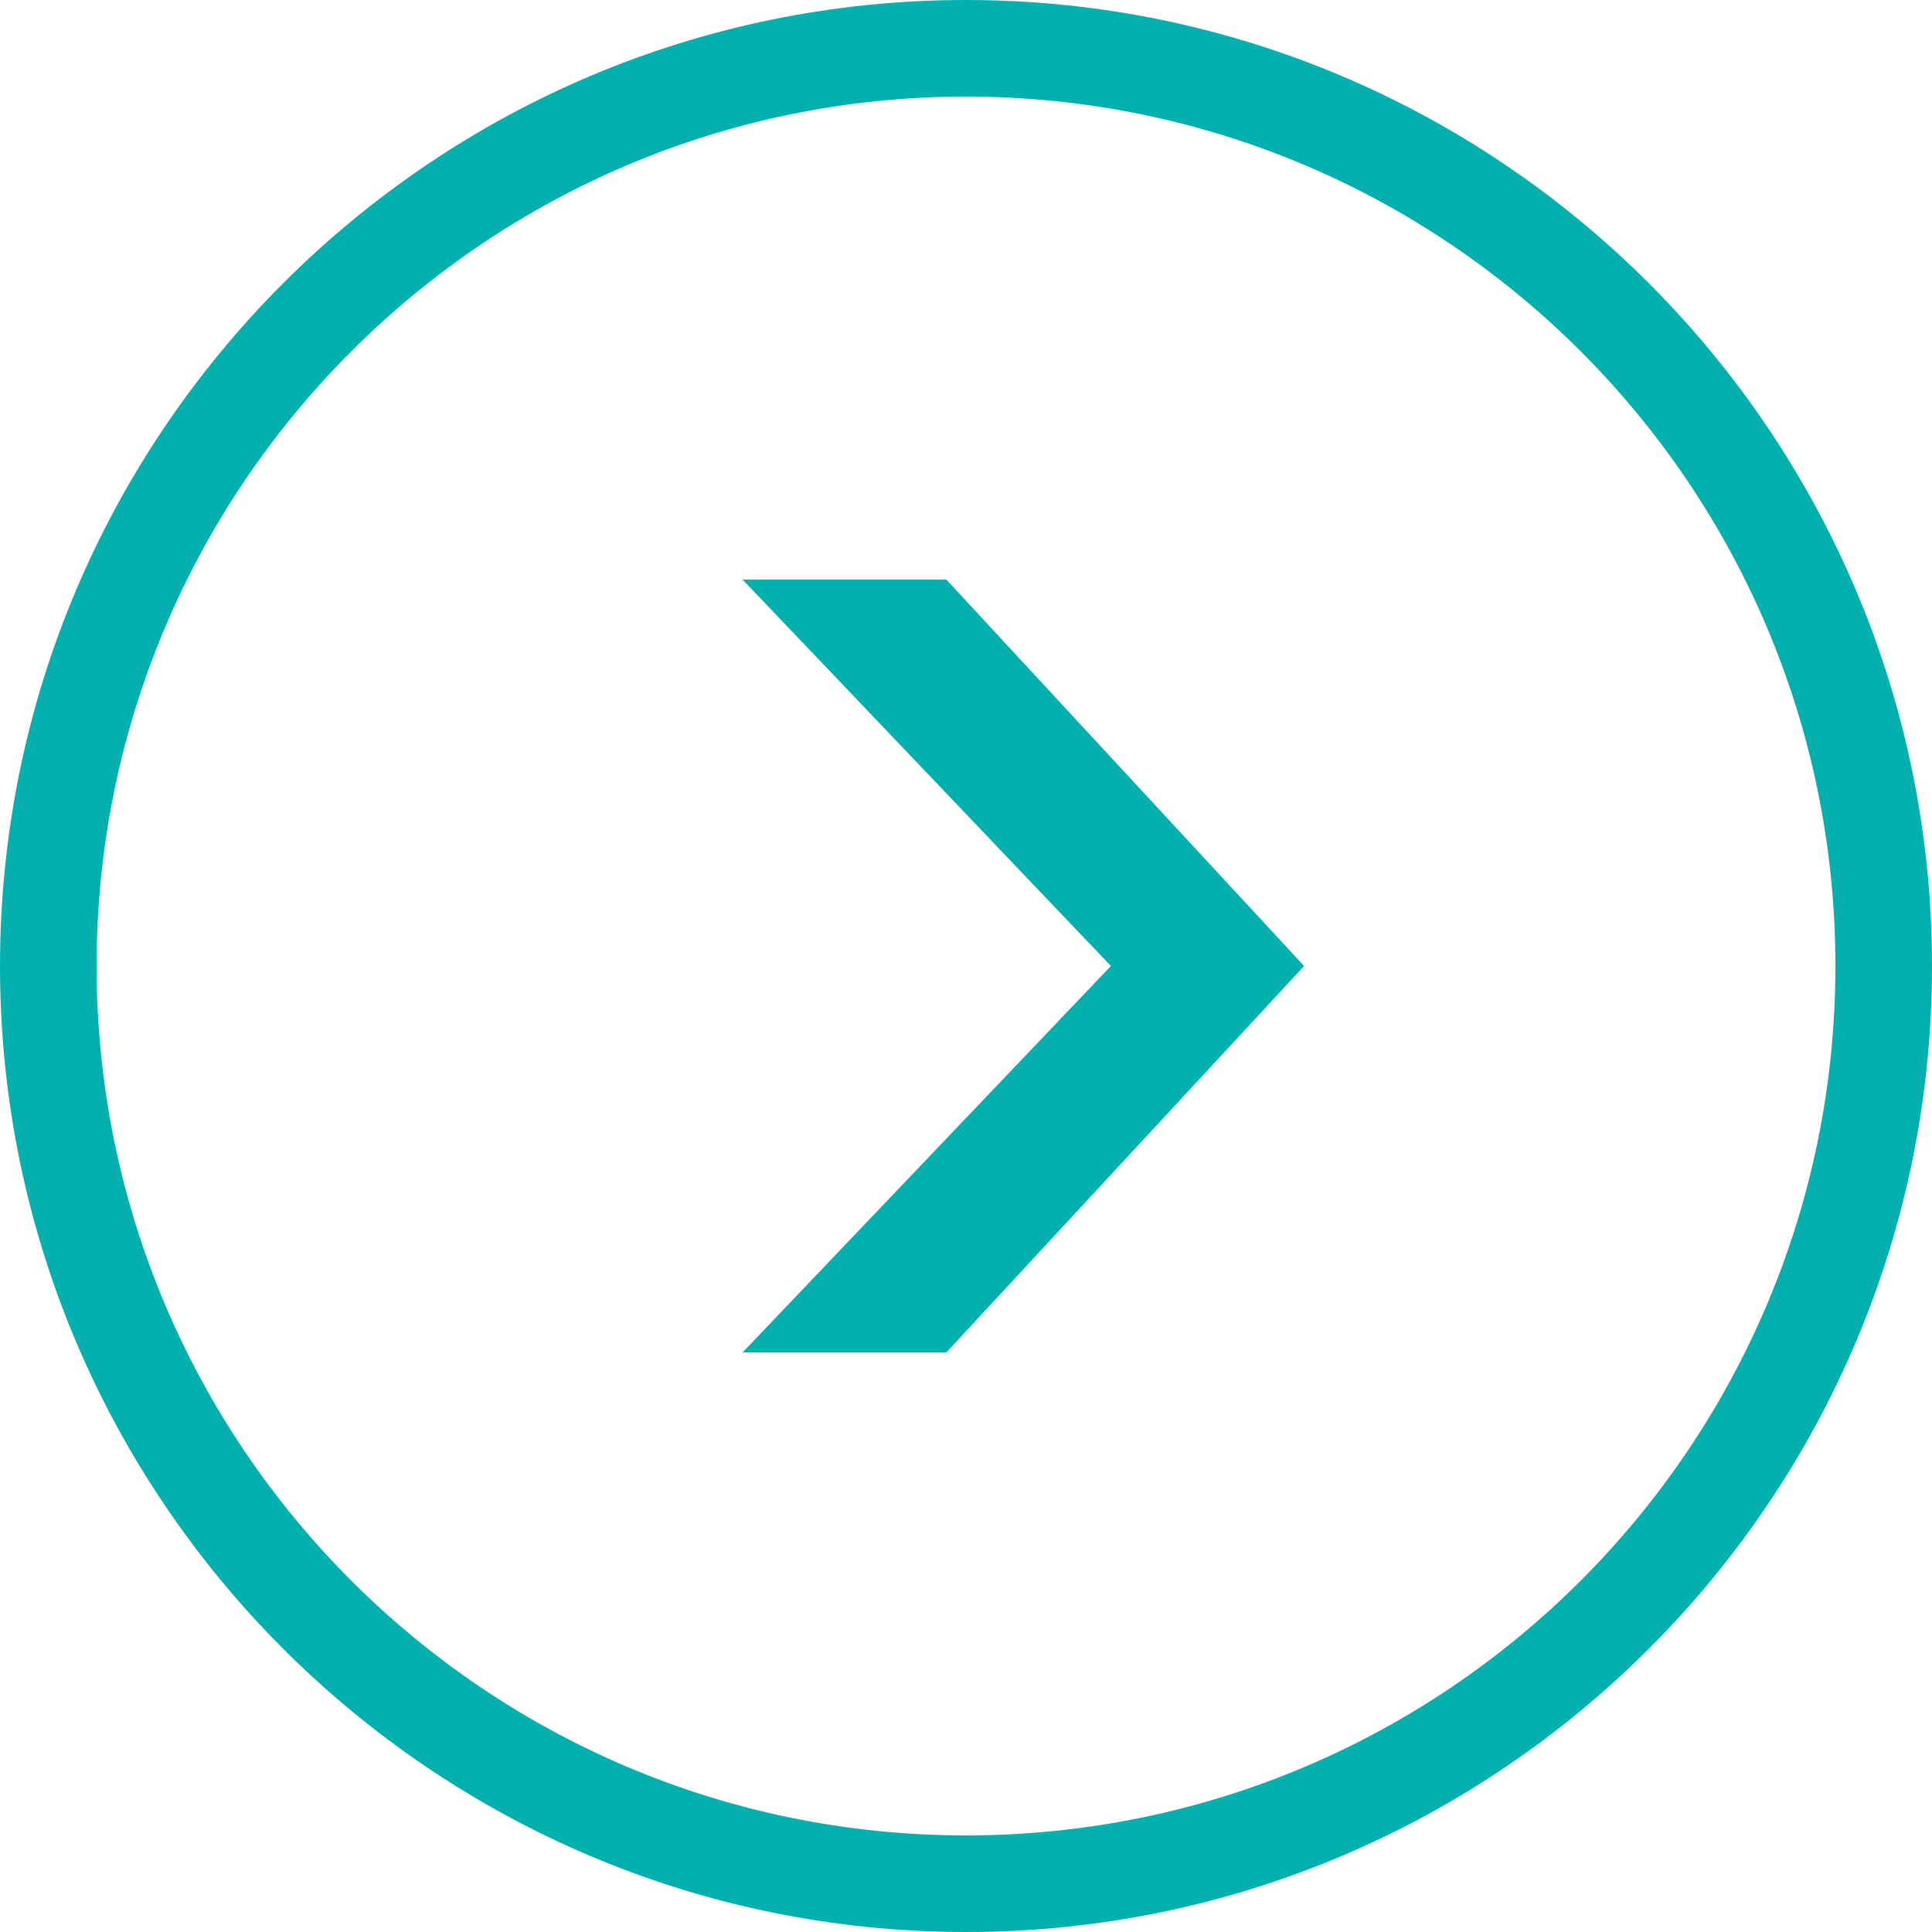
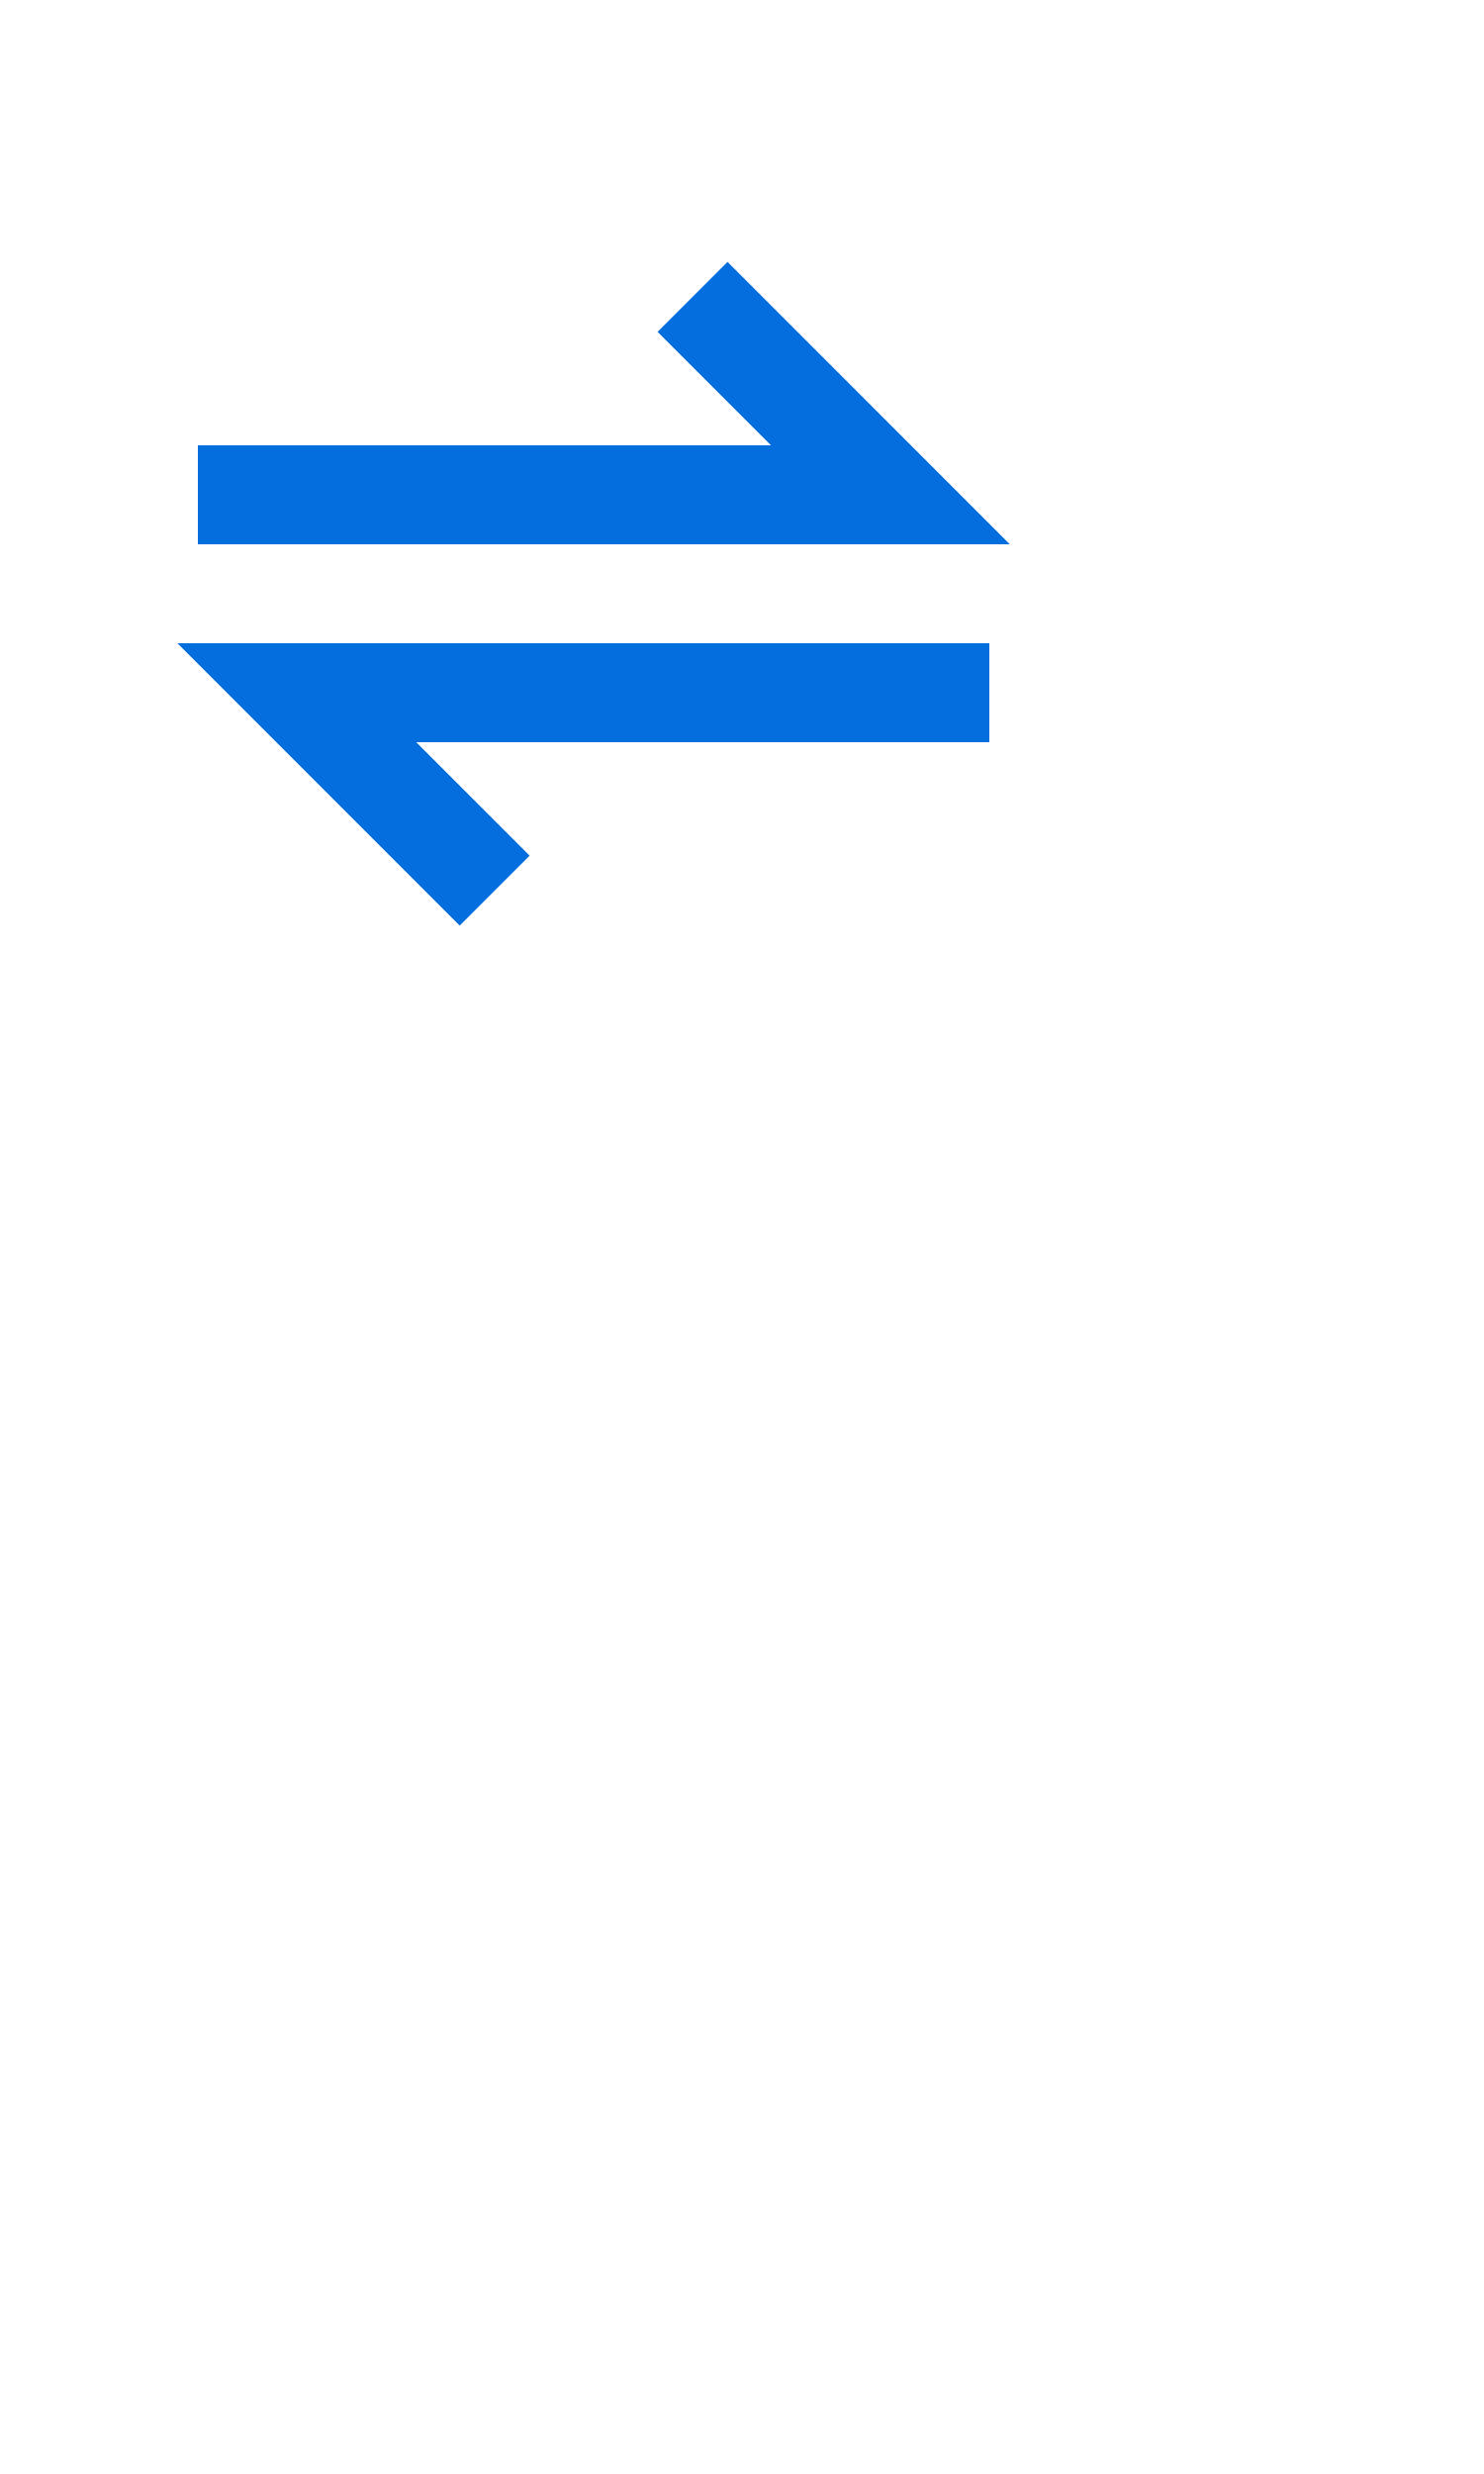
- <svg xmlns="http://www.w3.org/2000/svg" version="1.1" id="icons_1_" x="0" y="0" width="50" height="50" viewBox="0 0 128 128" style="enable-background:new 0 0 128 128" xml:space="preserve">
-   <style>.st0{display:none}.st1{display:inline}.st2{fill:#04b0ad}</style>
-   <g id="row1_1_">
-     <g id="_x31__3_">
-       <path class="st2" d="M64 0C28.7 0 0 28.7 0 64s28.7 64 64 64 64-28.7 64-64S99.3 0 64 0zm0 121.6C32.2 121.6 6.4 95.8 6.4 64S32.2 6.4 64 6.4s57.6 25.8 57.6 57.6-25.8 57.6-57.6 57.6zM49.2 38.4 73.6 64 49.2 89.6h13.5L86.4 64 62.7 38.4H49.2z" id="_x32__2_" />
-     </g>
-   </g>
+ <svg xmlns="http://www.w3.org/2000/svg" width="30" height="50">
+   <path fill="#046ede" d="m9.293 18.707 1.414-1.414L8.414 15H20v-2H3.586l5.707 5.707zM14.707 5.293l-1.414 1.414L15.586 9H4v2h16.414l-5.707-5.707z" />
</svg>
